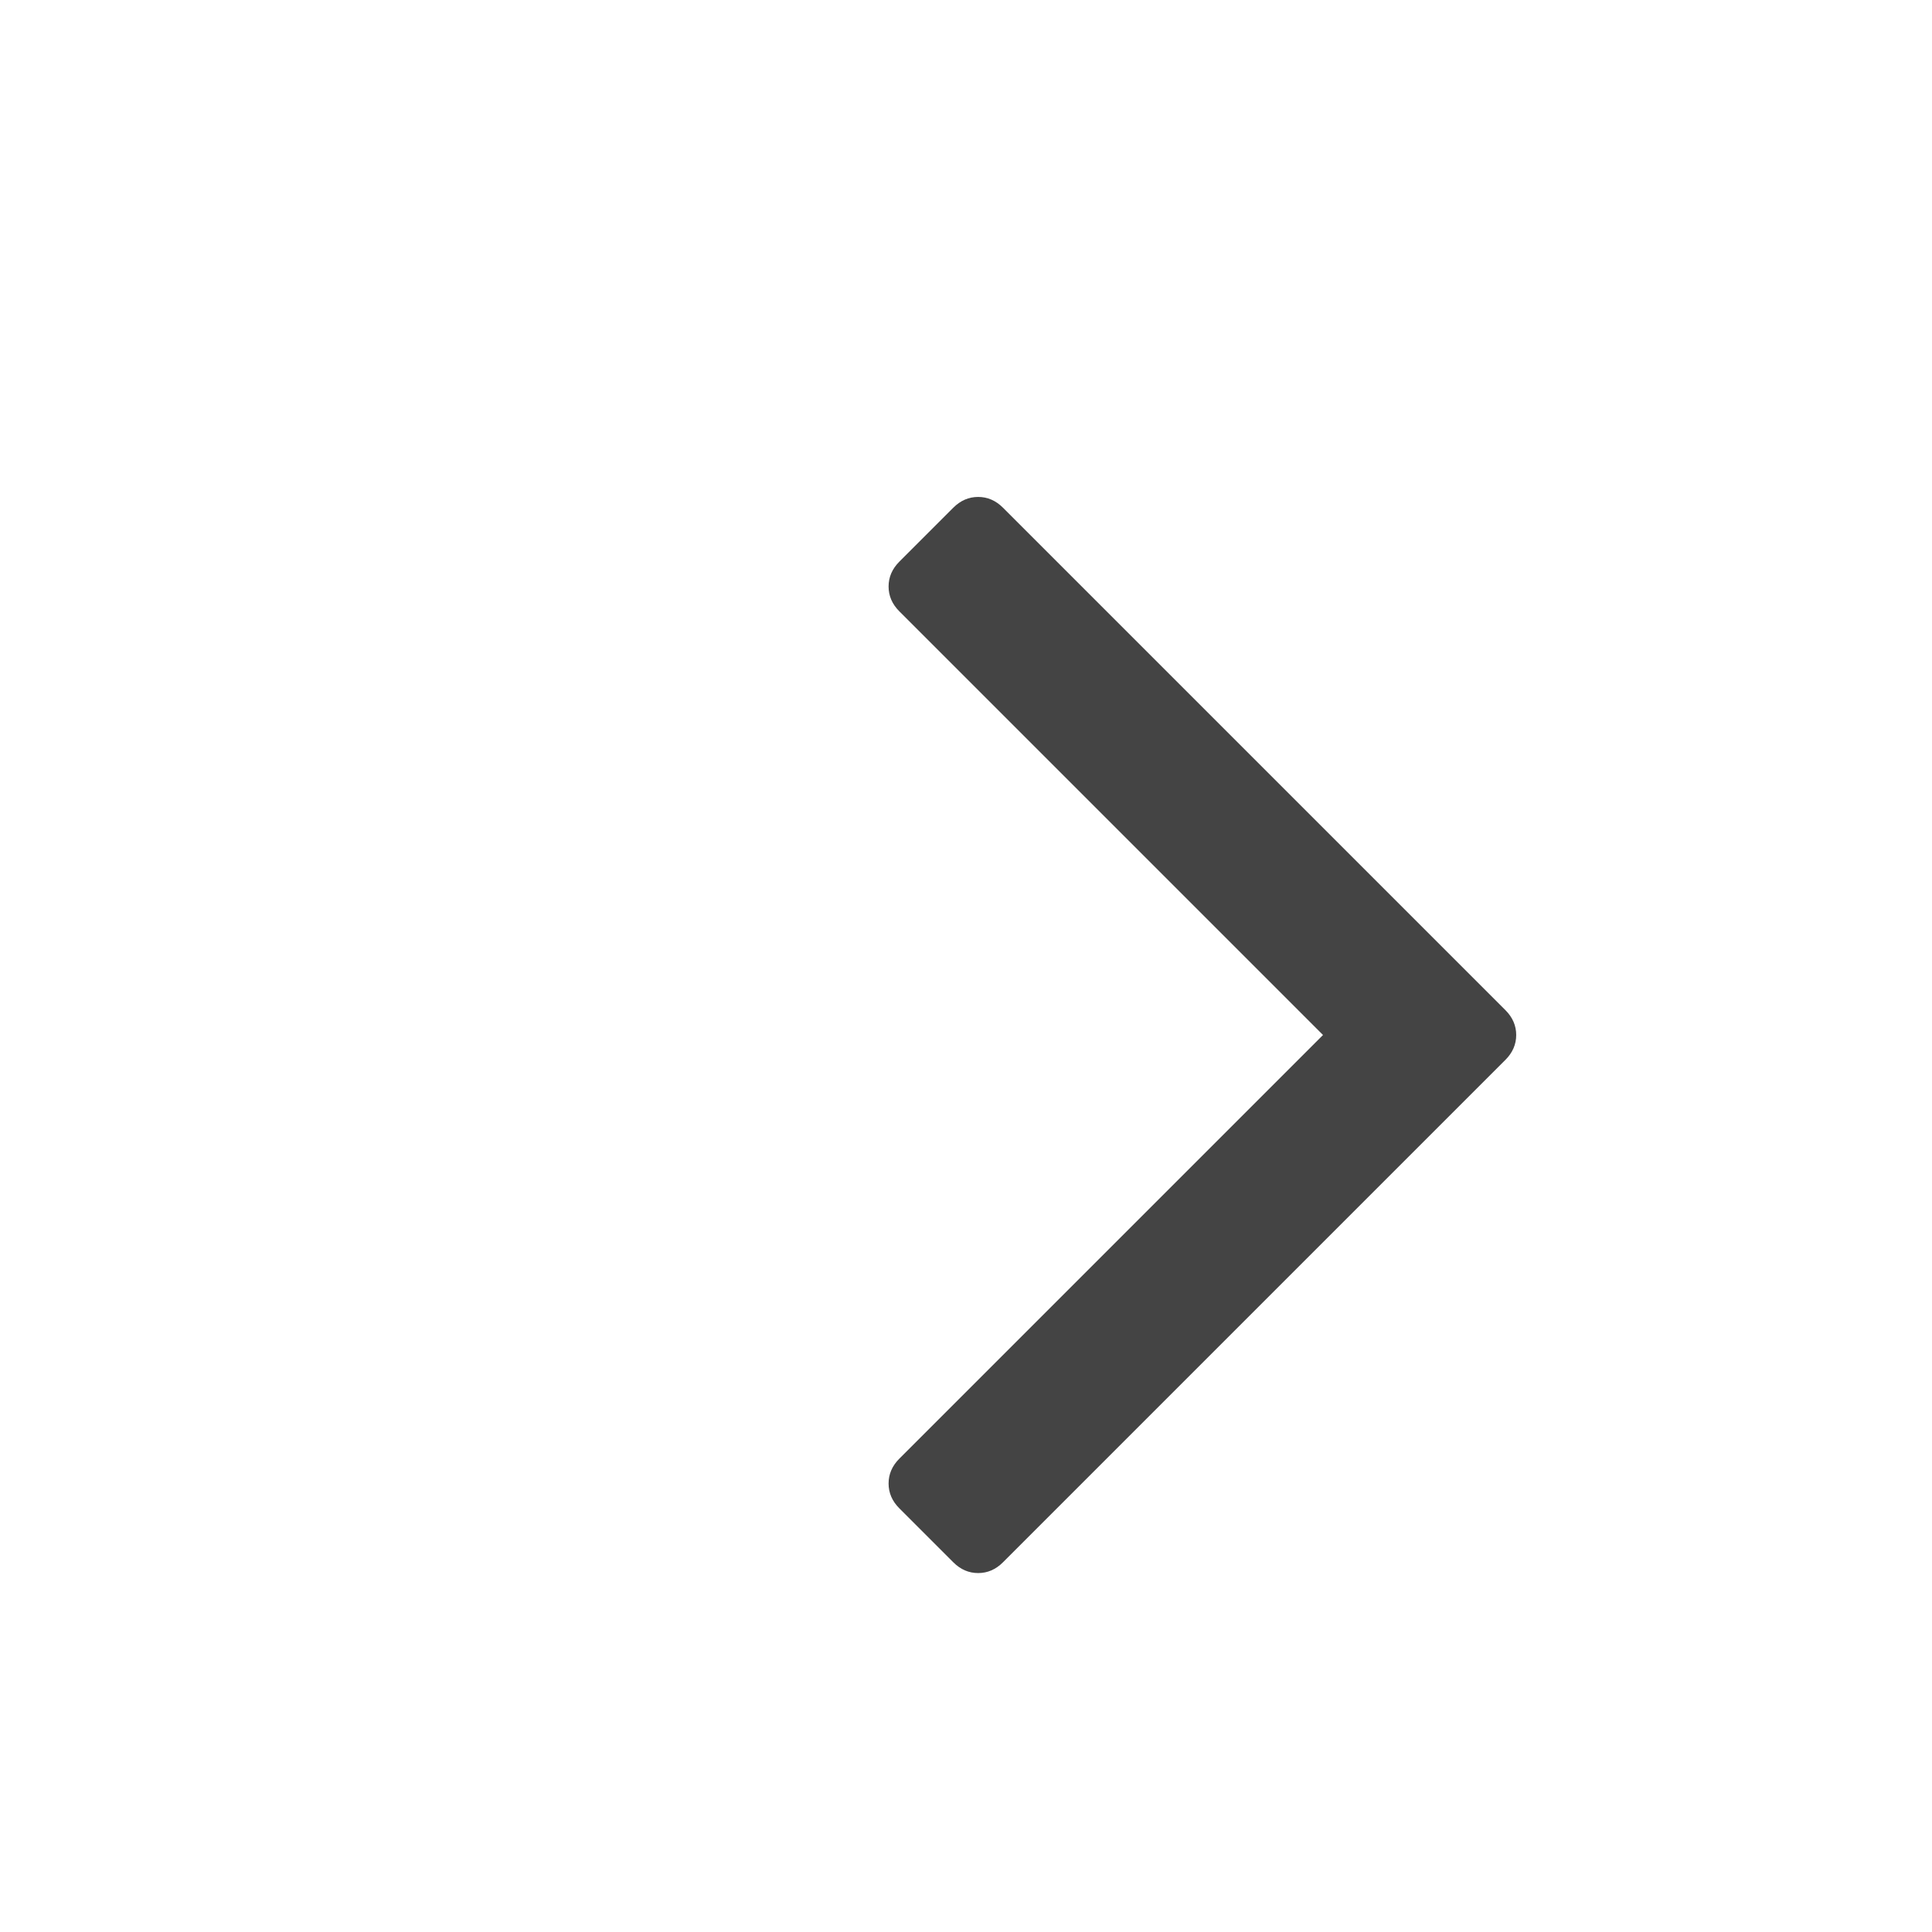
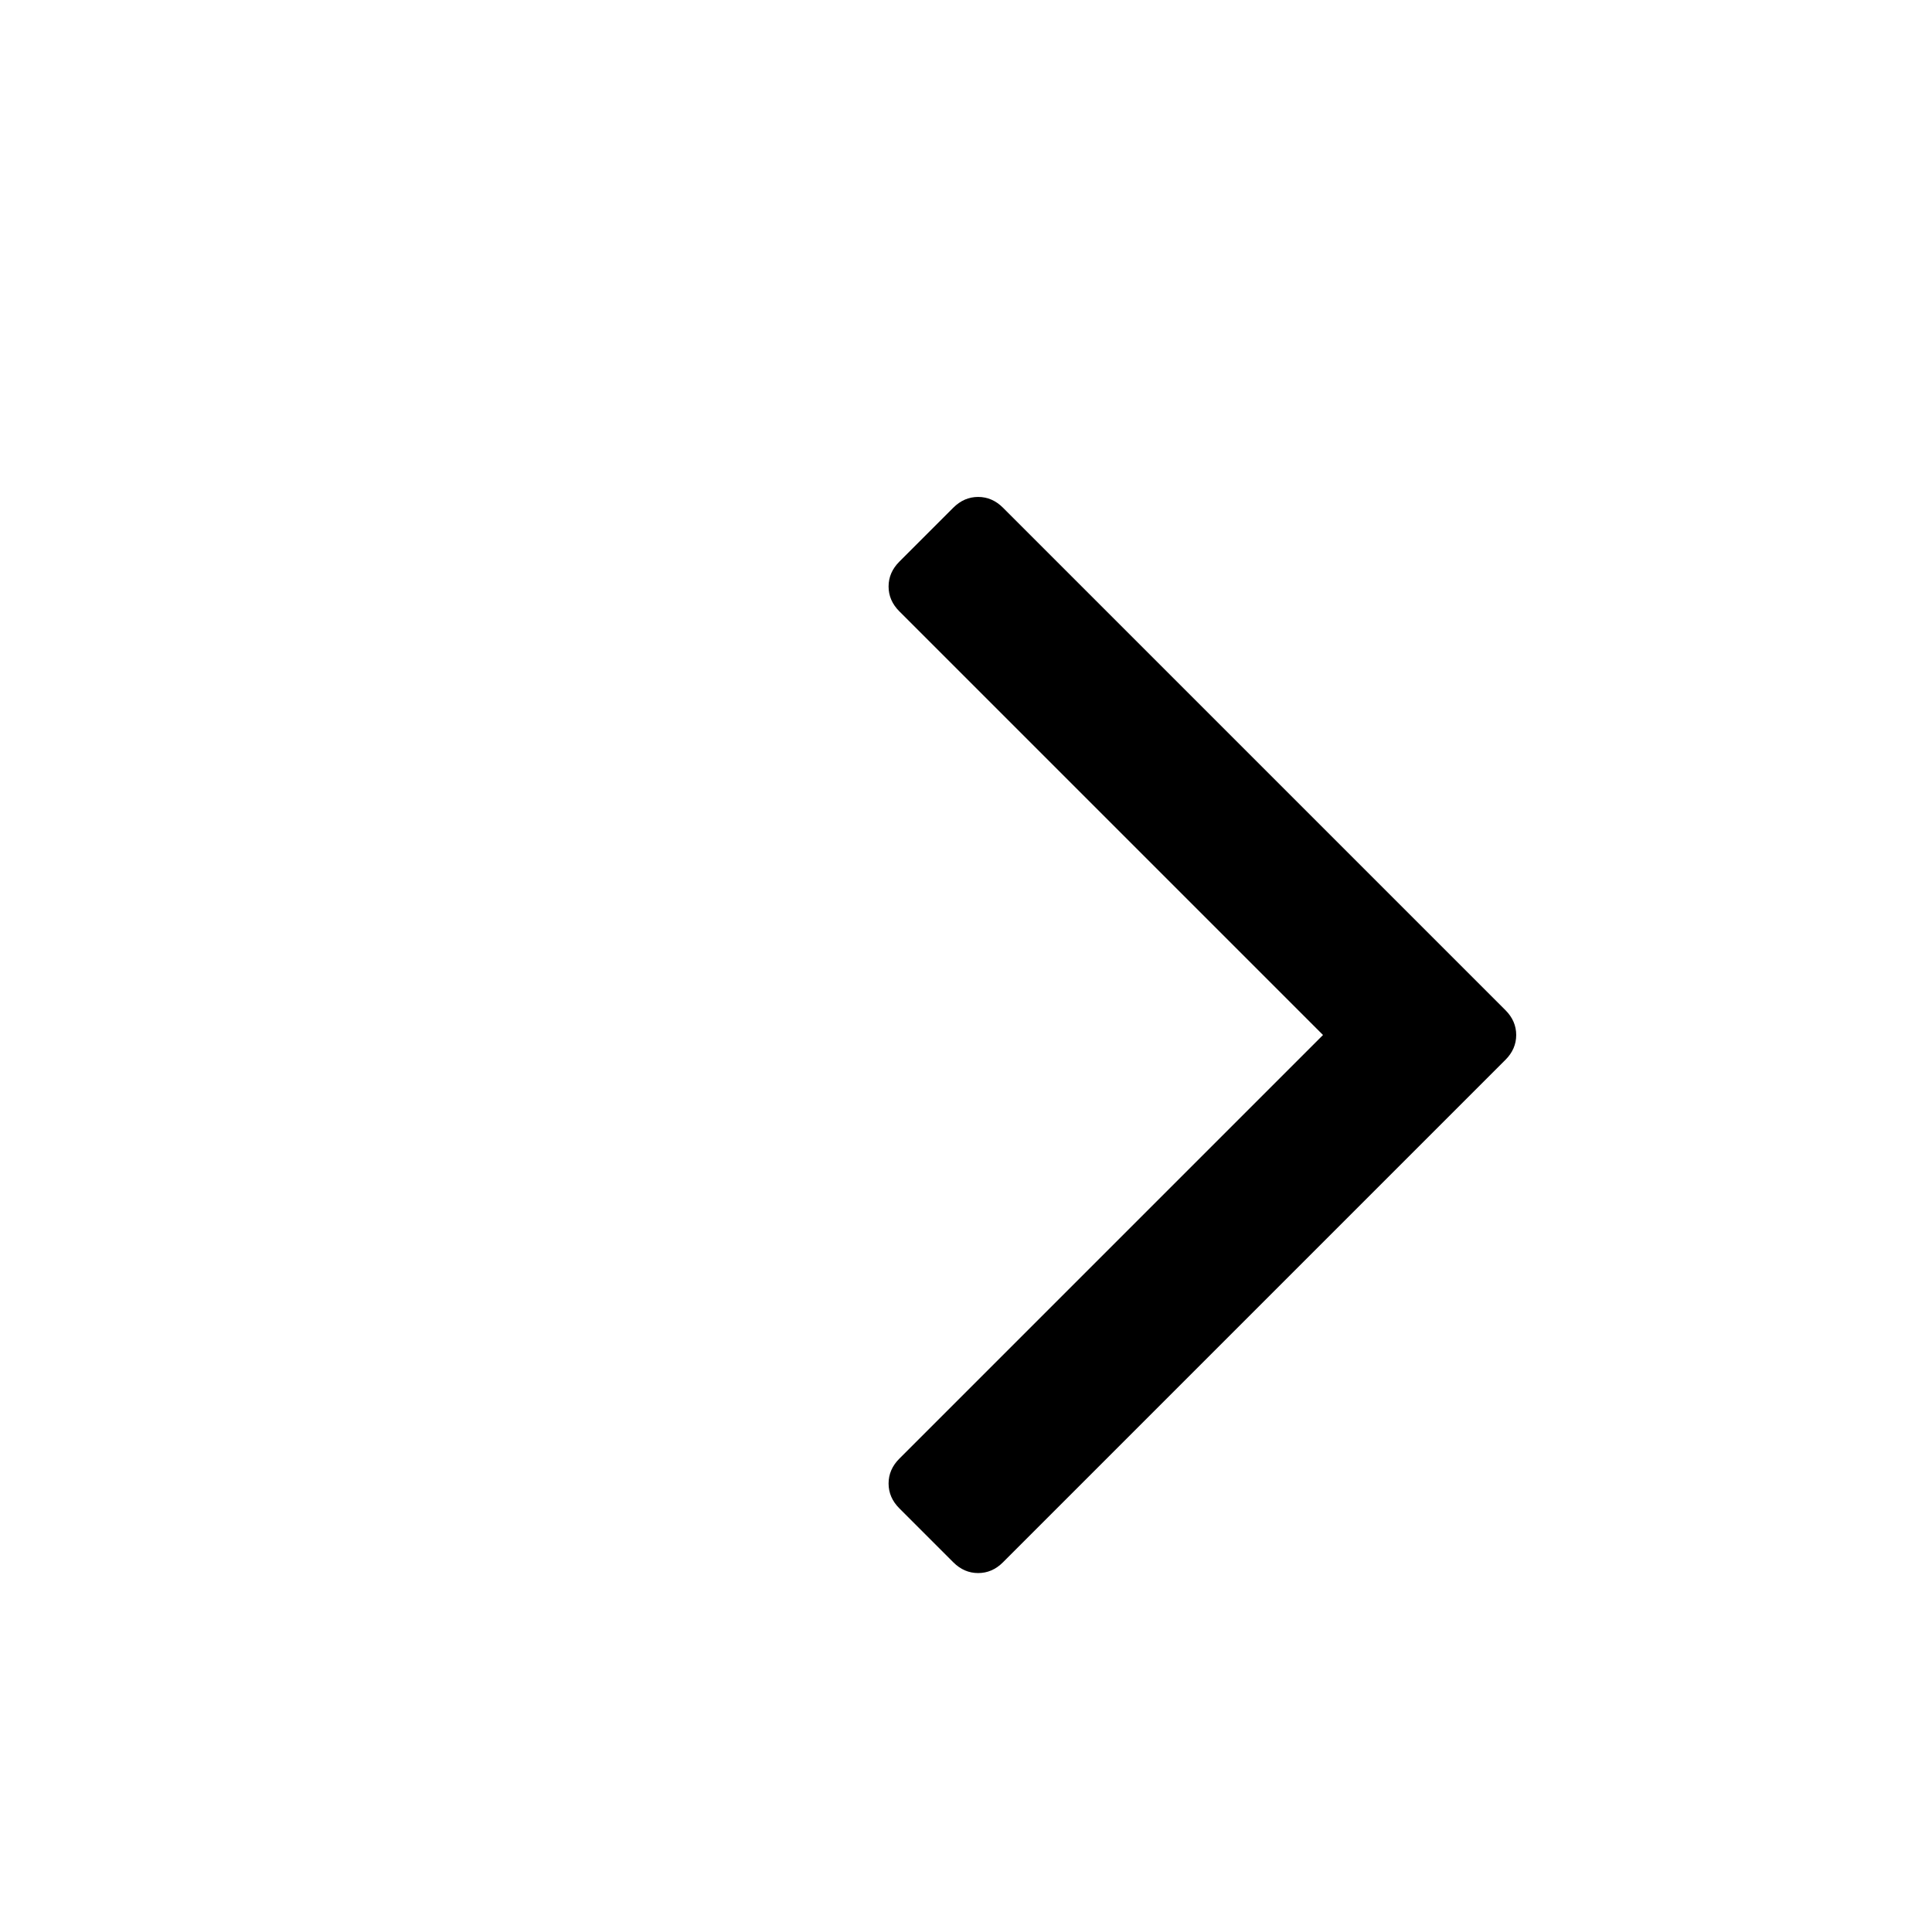
<svg xmlns="http://www.w3.org/2000/svg" id="svg2" height="14" viewBox="0 0 5 14" width="14" version="1.1">
  <defs id="defs6" />
-   <path id="path4" style="fill:#444444" d="m 6.487,7.5 q 0,0.102 -0.078,0.18 l -3.641,3.641 q -0.078,0.078 -0.18,0.078 -0.102,0 -0.18,-0.078 L 2.017,10.93 q -0.078,-0.078 -0.078,-0.18 0,-0.102 0.078,-0.18 L 5.087,7.5 2.017,4.43 Q 1.939,4.352 1.939,4.25 1.939,4.148 2.017,4.07 L 2.408,3.679 q 0.078,-0.078 0.18,-0.078 0.102,0 0.18,0.078 L 6.409,7.32 Q 6.487,7.398 6.487,7.5 Z" />
+   <path id="path4" d="m 6.487,7.5 q 0,0.102 -0.078,0.18 l -3.641,3.641 q -0.078,0.078 -0.18,0.078 -0.102,0 -0.18,-0.078 L 2.017,10.93 q -0.078,-0.078 -0.078,-0.18 0,-0.102 0.078,-0.18 L 5.087,7.5 2.017,4.43 Q 1.939,4.352 1.939,4.25 1.939,4.148 2.017,4.07 L 2.408,3.679 q 0.078,-0.078 0.18,-0.078 0.102,0 0.18,0.078 L 6.409,7.32 Q 6.487,7.398 6.487,7.5 Z" />
</svg>
